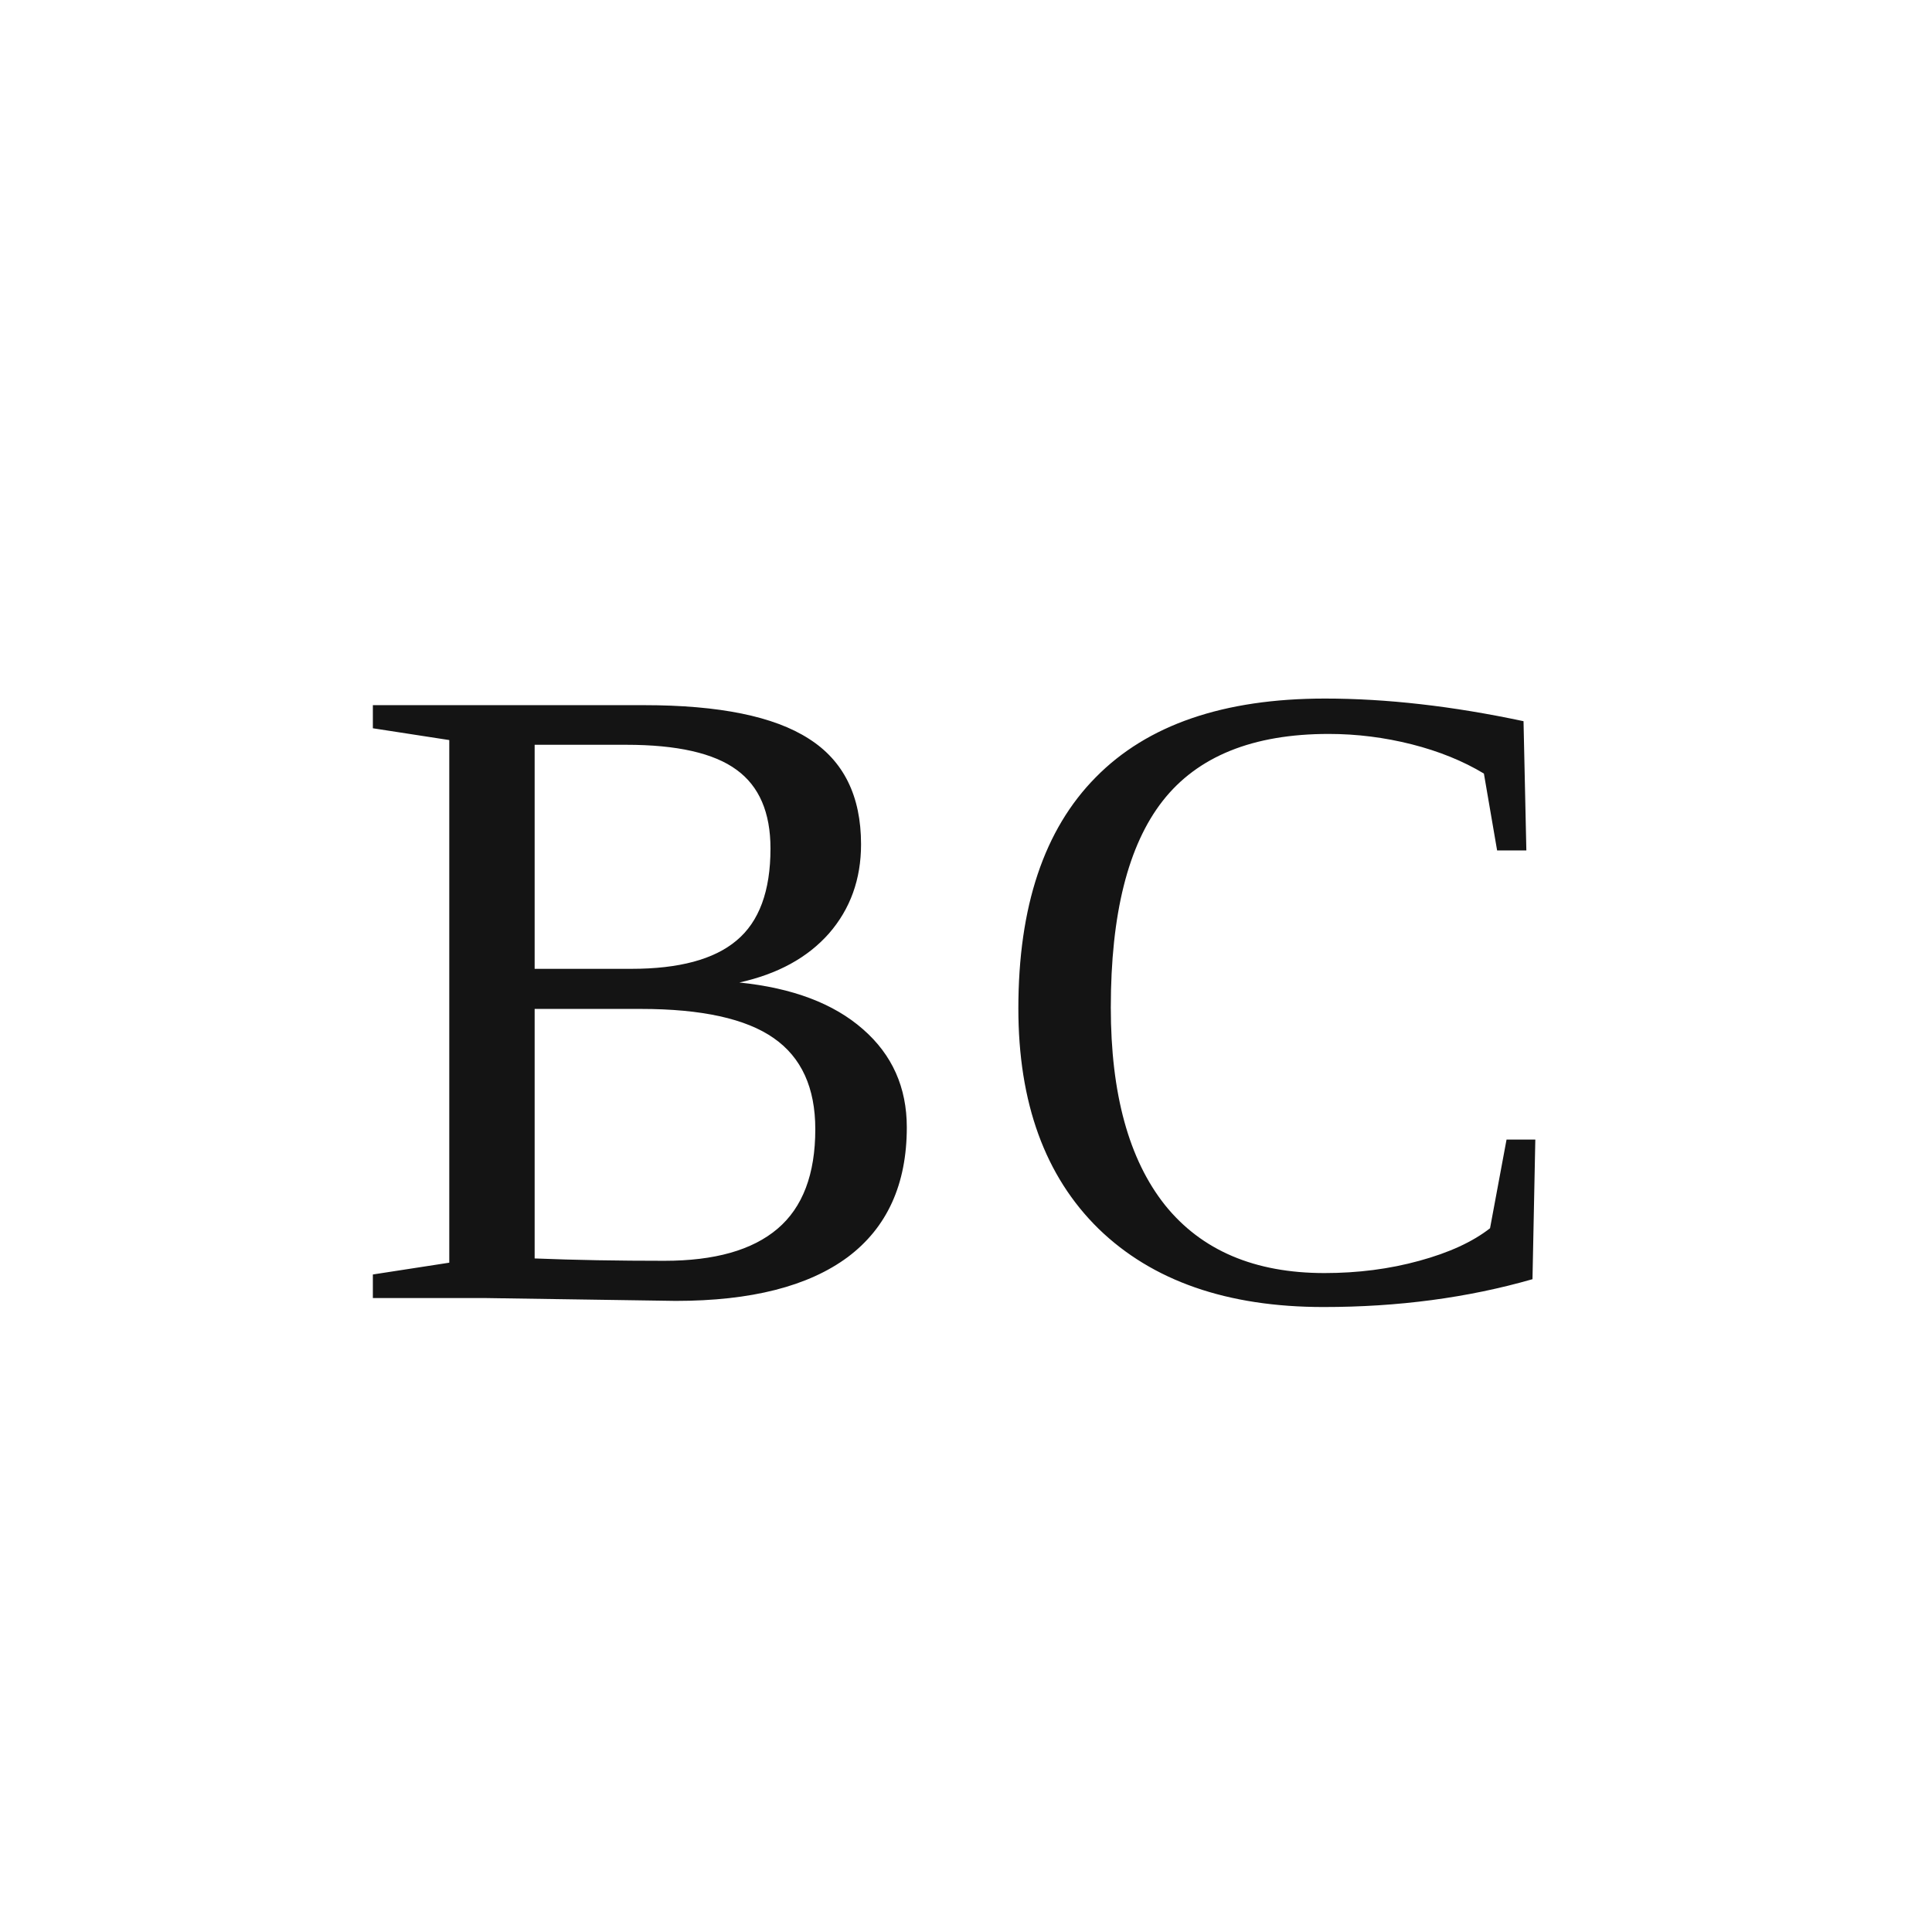
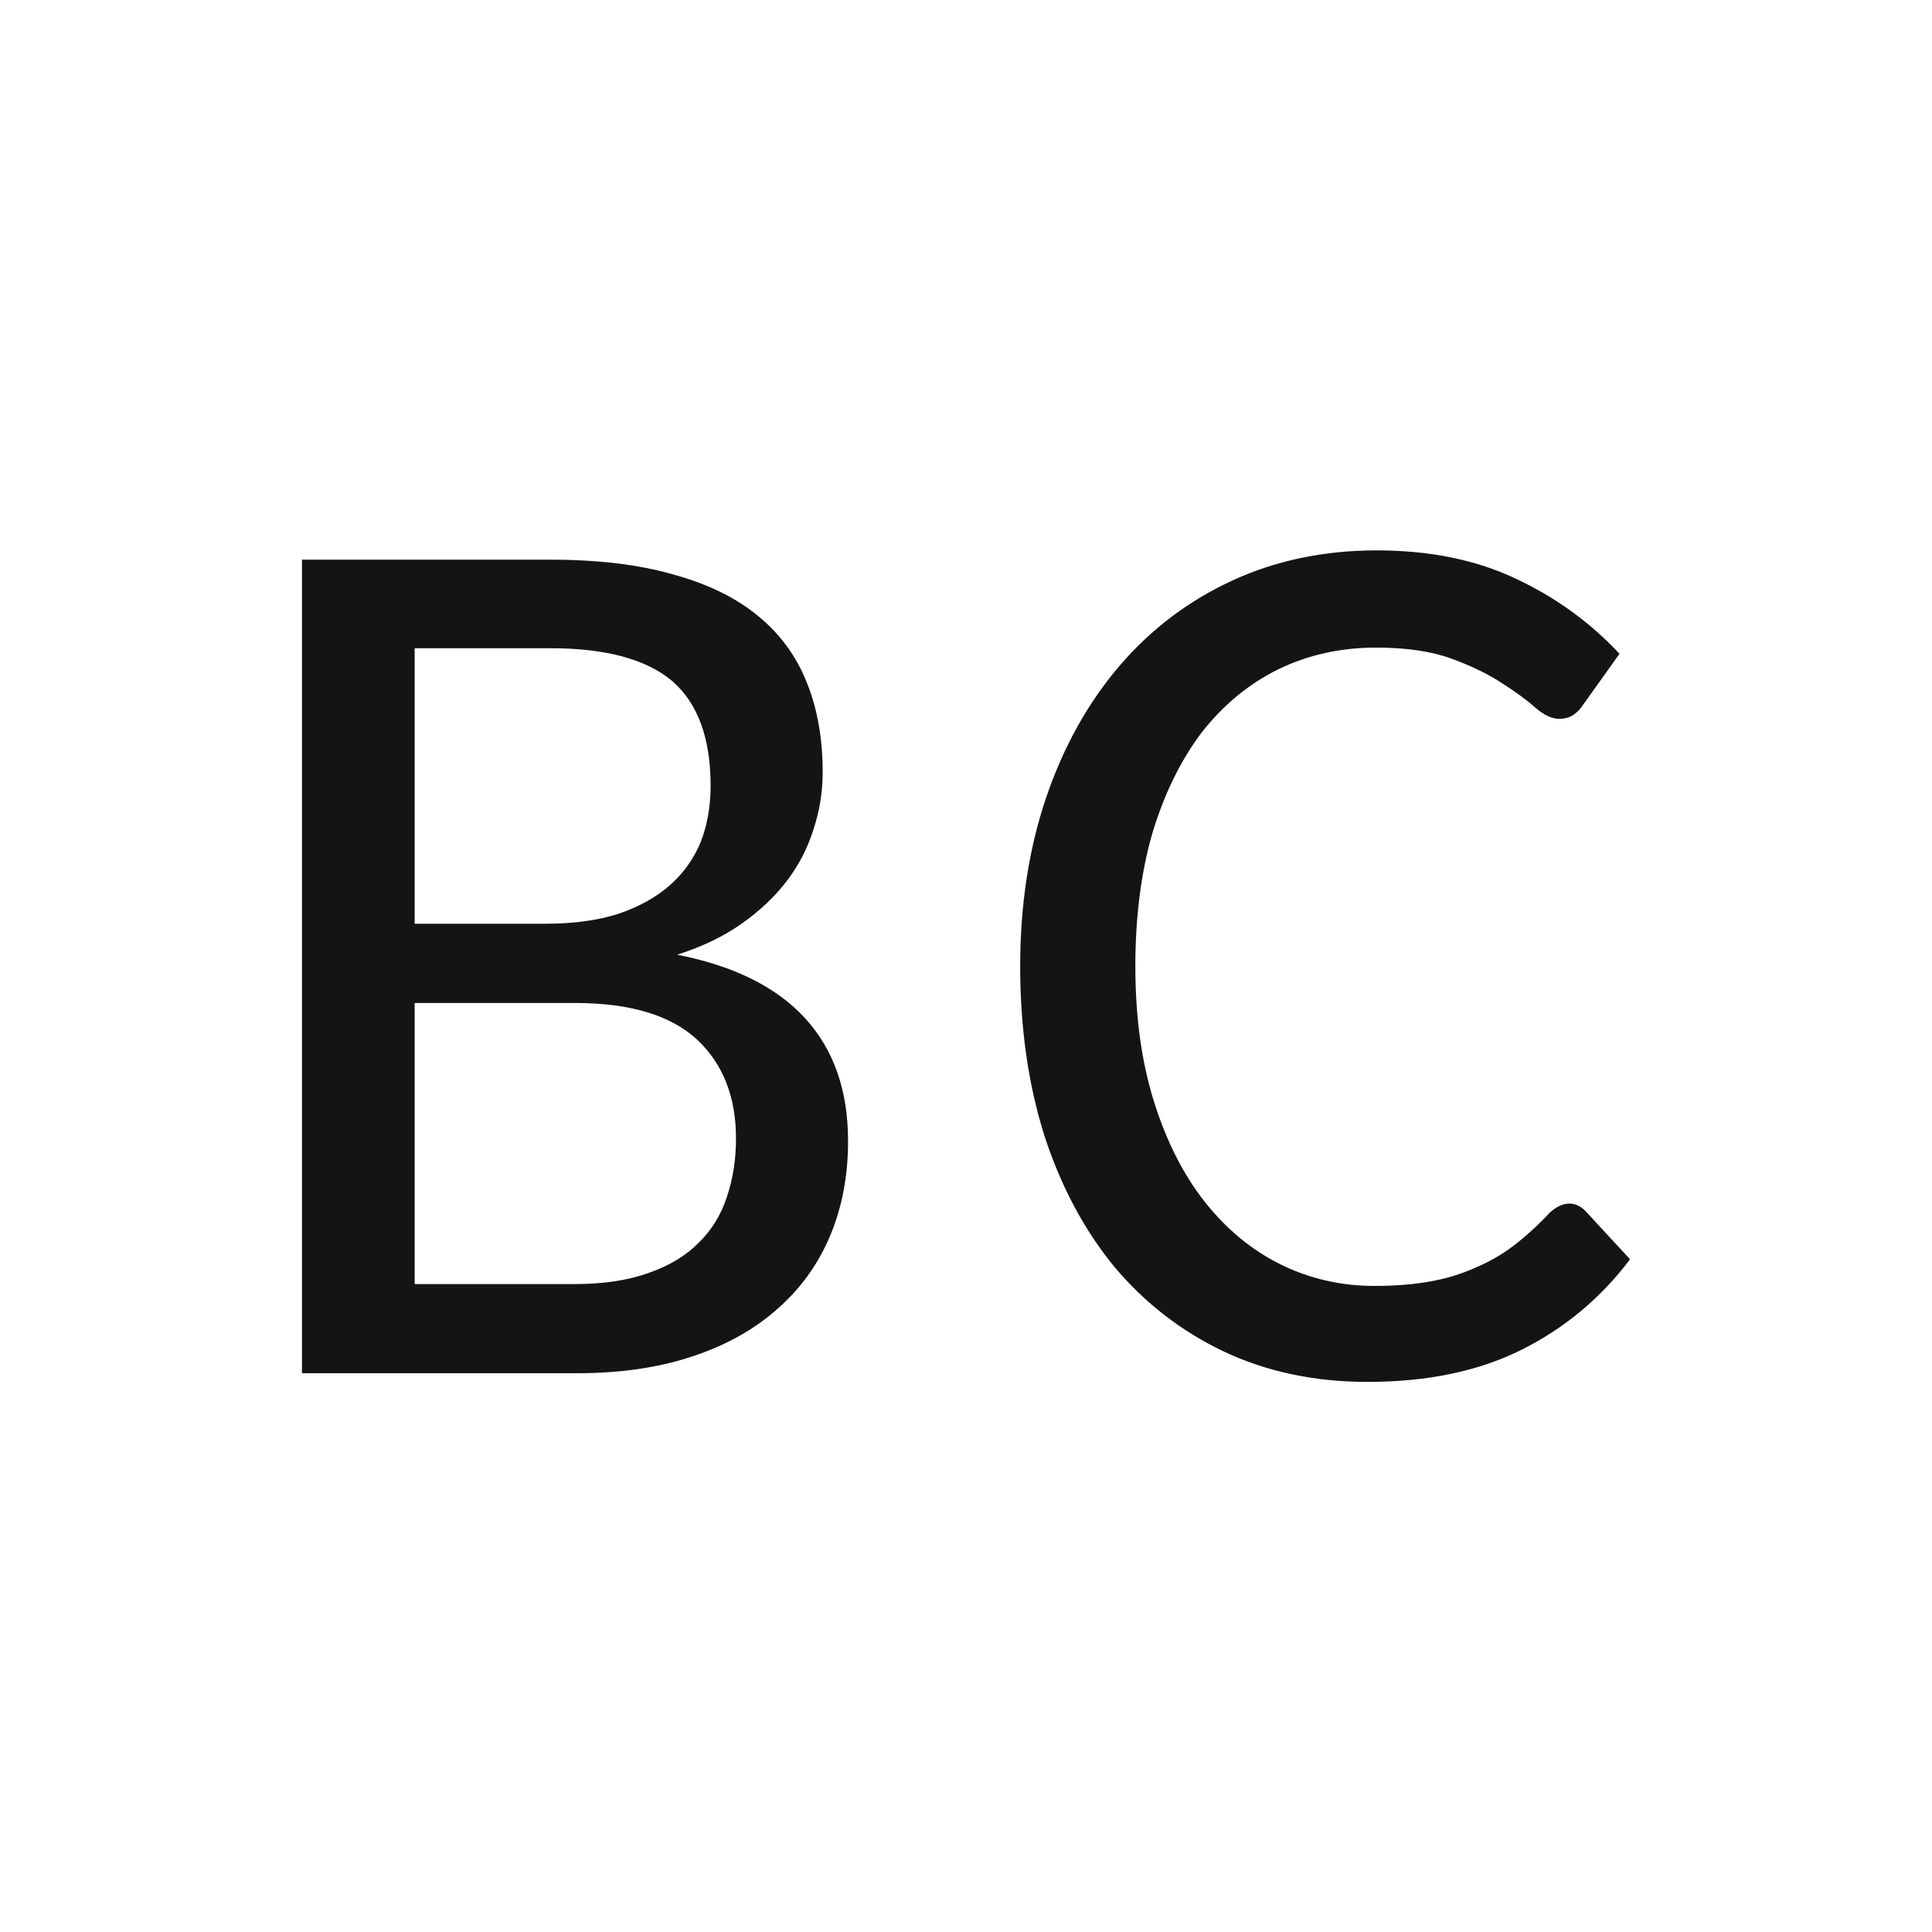
<svg xmlns="http://www.w3.org/2000/svg" viewBox="0 0 64 64">
  <rect width="64" height="64" fill="#ffffff" />
-   <text x="32" y="43" text-anchor="middle" font-family="Times New Roman, Times, serif" font-size="30" font-weight="300" letter-spacing="1" fill="#141414">BC</text>
+   <g transform="translate(7.05,45.49) scale(0.02051,-0.02051)" fill="#141414">
+     <path d="M144 0V1314H545Q661 1314 744 1290Q828 1267 882 1222Q935 1178 960 1114Q985 1051 985 971Q985 923 970 878Q956 833 927 795Q898 757 854 726Q810 695 750 676Q887 649 956 574Q1026 498 1026 375Q1026 291 997 222Q968 153 912 104Q856 54 774 27Q693 0 588 0ZM326 598V144H585Q654 144 704 162Q753 179 784 210Q816 241 830 284Q845 328 845 379Q845 480 782 539Q718 598 585 598ZM326 726H538Q605 726 655 742Q705 759 738 788Q771 817 788 858Q804 899 804 949Q804 1064 742 1118Q679 1171 545 1171H326Z M2191 274Q2205 274 2217 262L2289 184Q2218 90 2114 38Q2010 -14 1865 -14Q1737 -14 1633 35Q1530 84 1456 172Q1383 261 1343 384Q1304 508 1304 657Q1304 806 1346 930Q1388 1053 1464 1142Q1540 1231 1646 1280Q1752 1329 1880 1329Q2007 1329 2103 1284Q2200 1239 2272 1162L2212 1078Q2206 1069 2197 1063Q2188 1057 2174 1057Q2157 1057 2136 1075Q2116 1093 2083 1114Q2050 1136 2001 1154Q1952 1172 1879 1172Q1793 1172 1721 1137Q1650 1102 1598 1036Q1547 969 1518 874Q1490 778 1490 657Q1490 535 1520 439Q1550 343 1602 277Q1654 211 1724 176Q1795 141 1876 141Q1926 141 1965 148Q2005 155 2038 170Q2072 184 2101 206Q2131 229 2160 260Q2176 274 2191 274Z" />
+   </g>
</svg>
